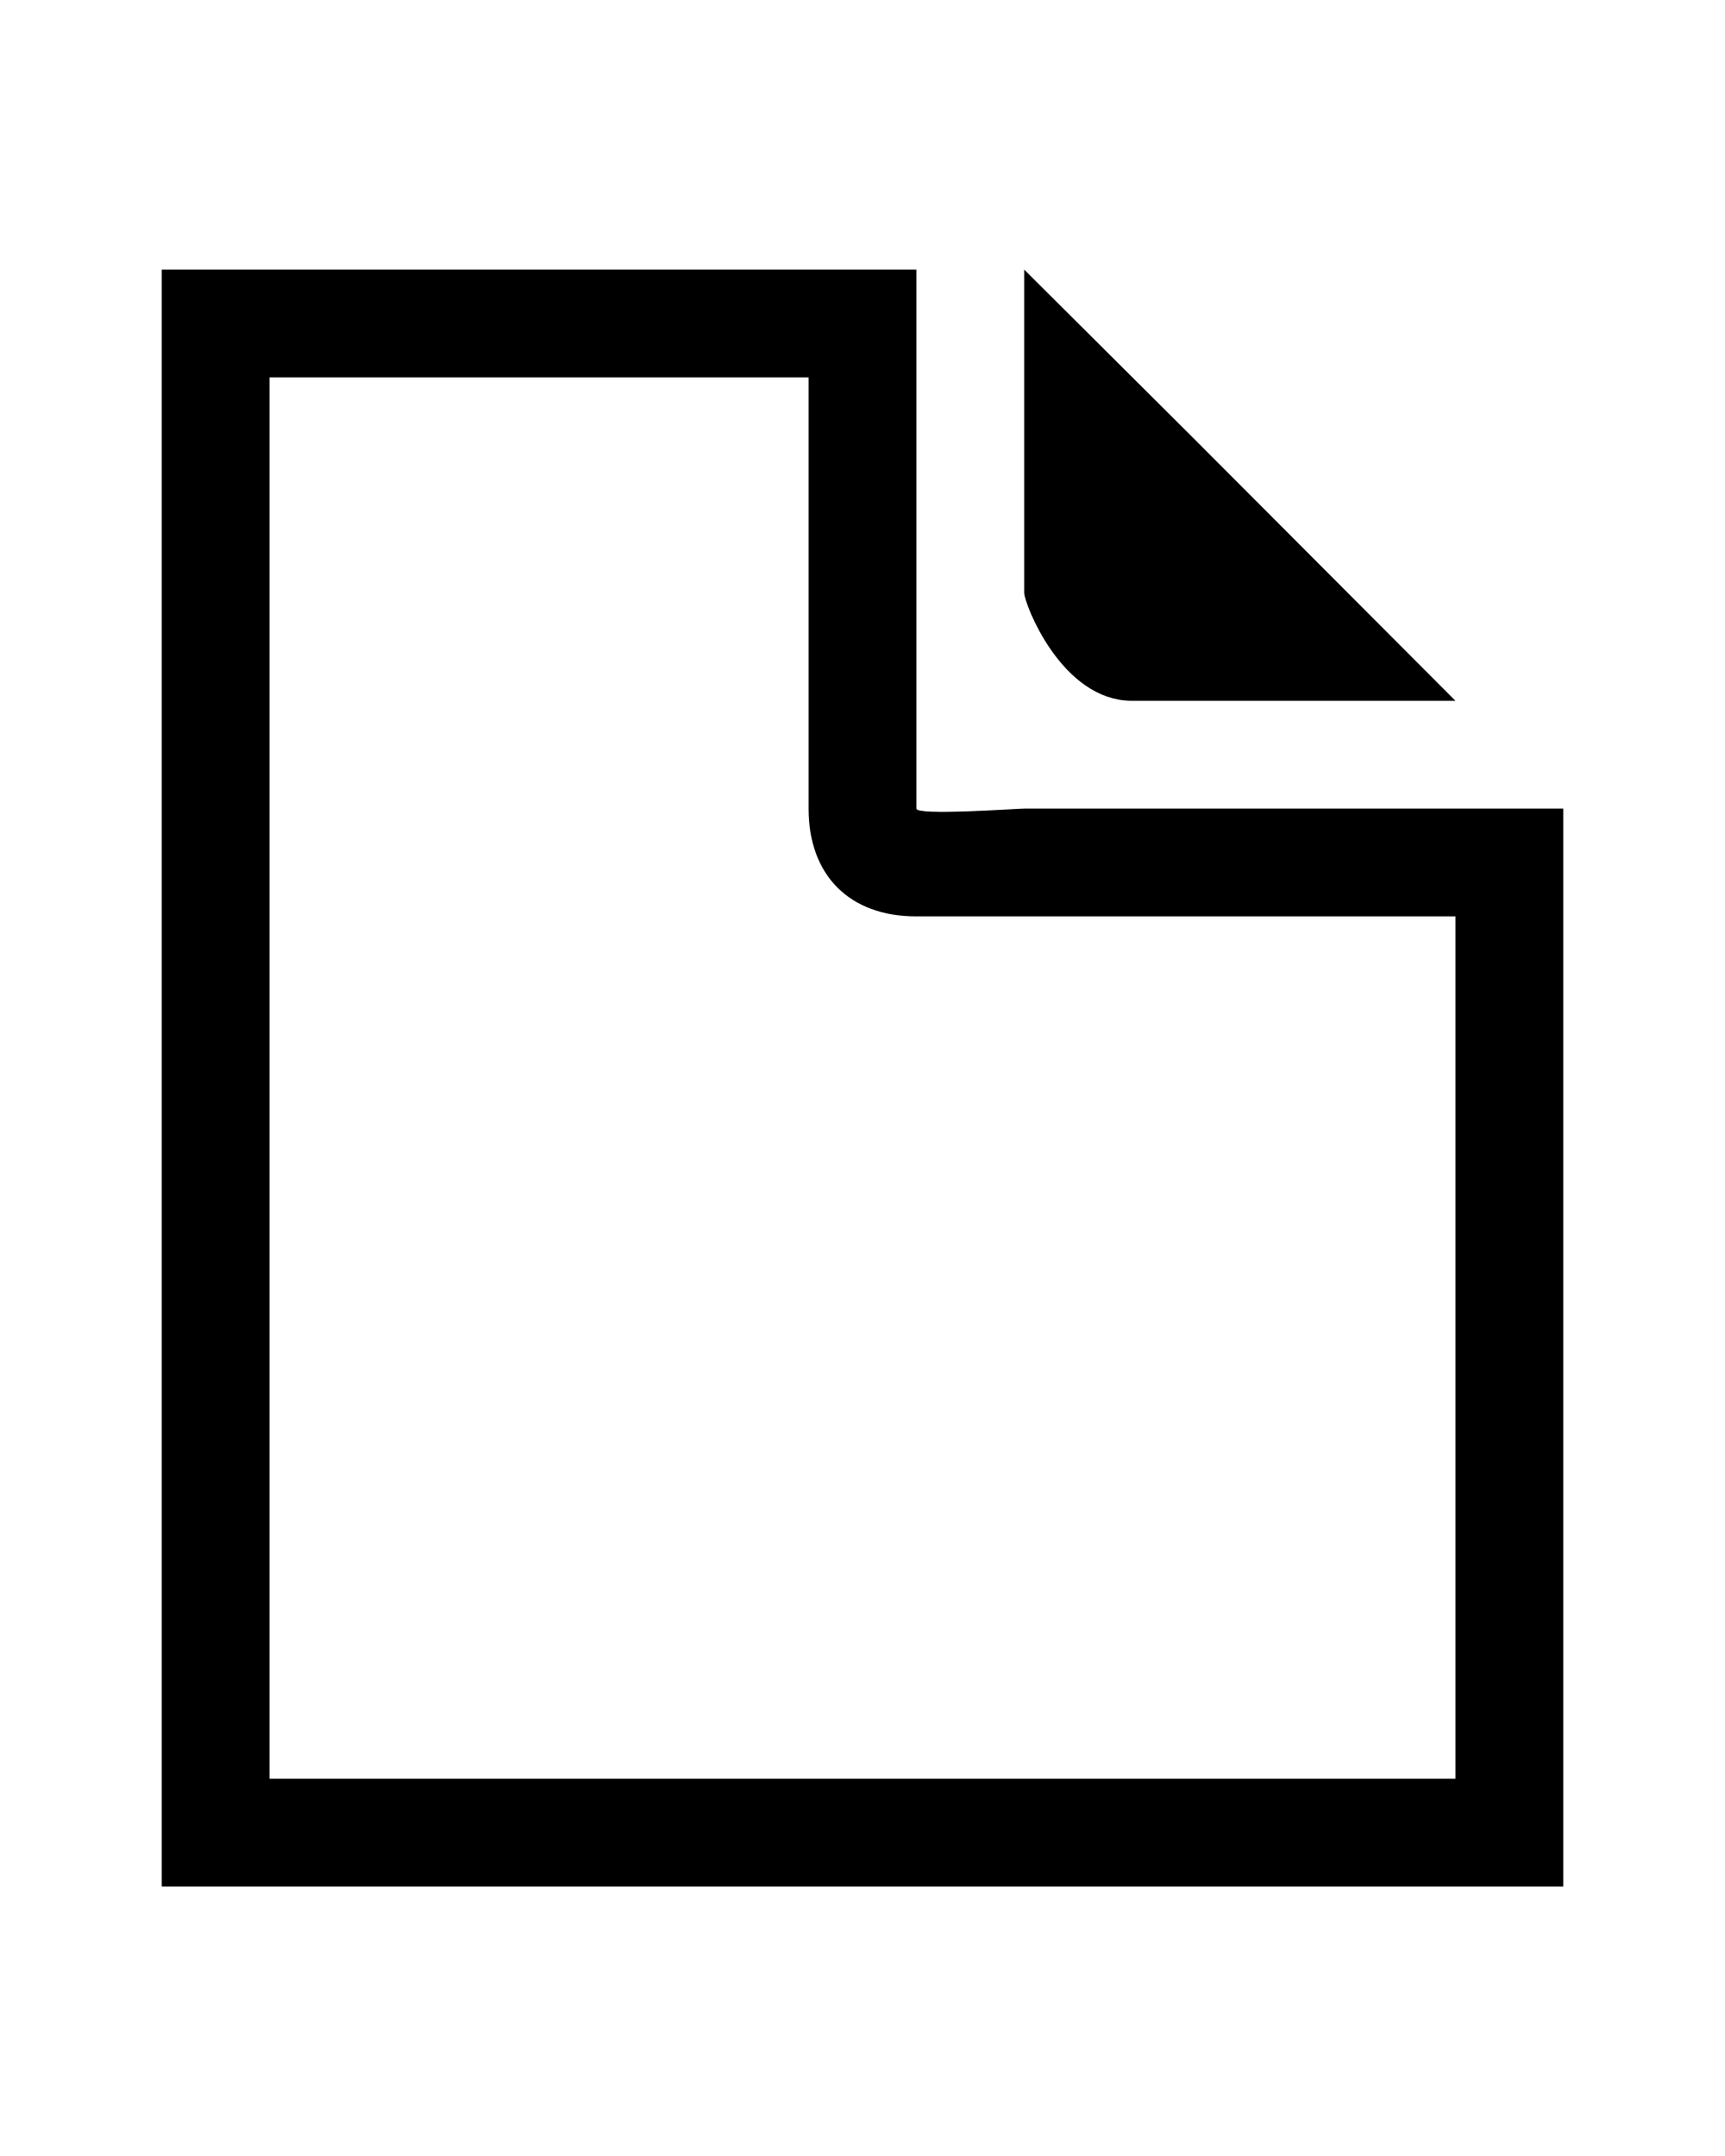
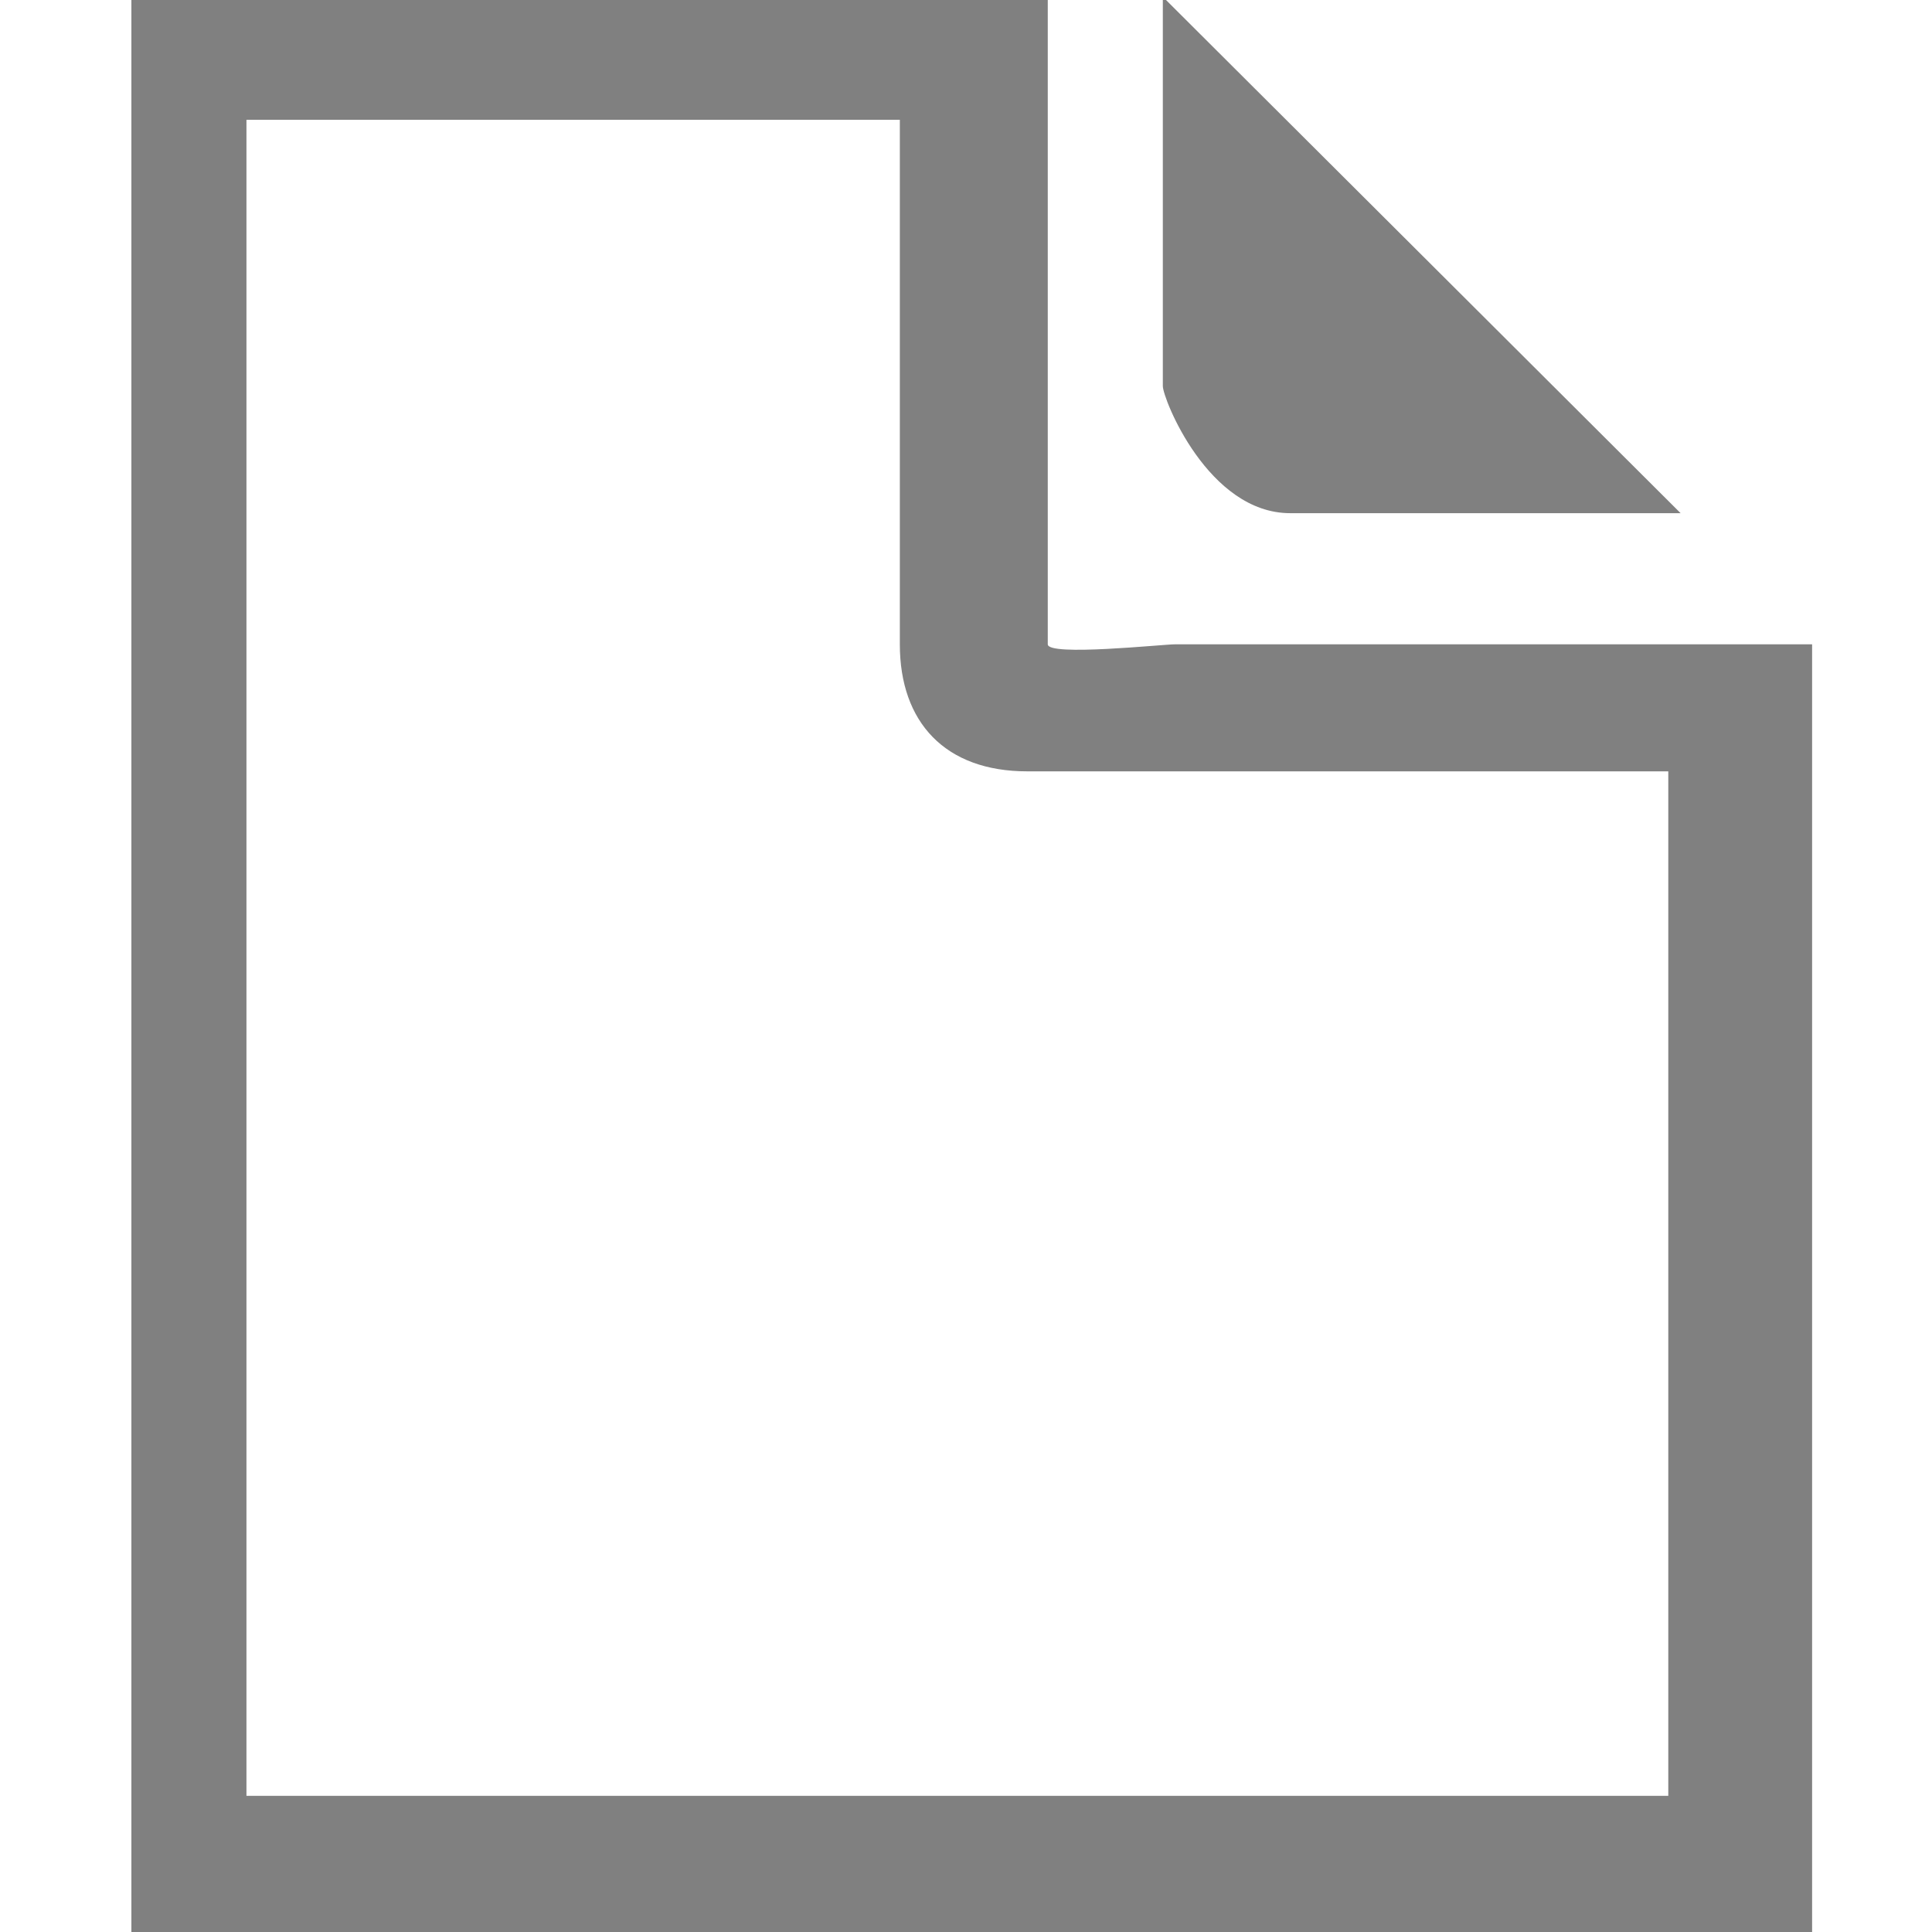
- <svg xmlns="http://www.w3.org/2000/svg" version="1.1" id="Layer_1" x="0px" y="0px" width="16px" height="20px" viewBox="0 0 16 20" enable-background="new 0 0 16 20" xml:space="preserve">
-   <g>
-     <path d="M7.5,3.501v4c0,0.62,0.38,1,1,1h5V16.5h-11V3.501H7.5 M8.5,2.501h-7V17.5h13V7.501h-5c-0.068,0-1,0.068-1,0V2.501z" />
-     <path d="M9.5,2.501v3c0,0.095,0.344,1,1,1h3l-2.443-2.449L9.5,2.501z" />
+ <svg xmlns="http://www.w3.org/2000/svg" id="svg2985" viewBox="0 0 48 48" version="1.1">
+   <g id="layer1">
+     <g id="g3534">
+       <g id="g3529">
+         <g id="g3514" fill="#808080" transform="matrix(1.020957,0,0,1.018121,-1.330021,-1.503941)">
+           <path id="path3516" d="m23.2,4.7v12.5c0,1.9,1.1,3.1,3.1,3.1h15.6v25h-34.6v-40.9h15.9m3.3-3h-22v47.3h40.9v-31.5h-15.5c-0.3,0-3.1,0.3-3.1,0v-15.8h-0.3z" />
+           <path id="path3518" d="m29.6,1.4v9.5c0,0.3,1.1,3.1,3.1,3.1h9.5l-7.8-7.8-4.8-4.8z" />
+         </g>
+       </g>
+     </g>
  </g>
</svg>
